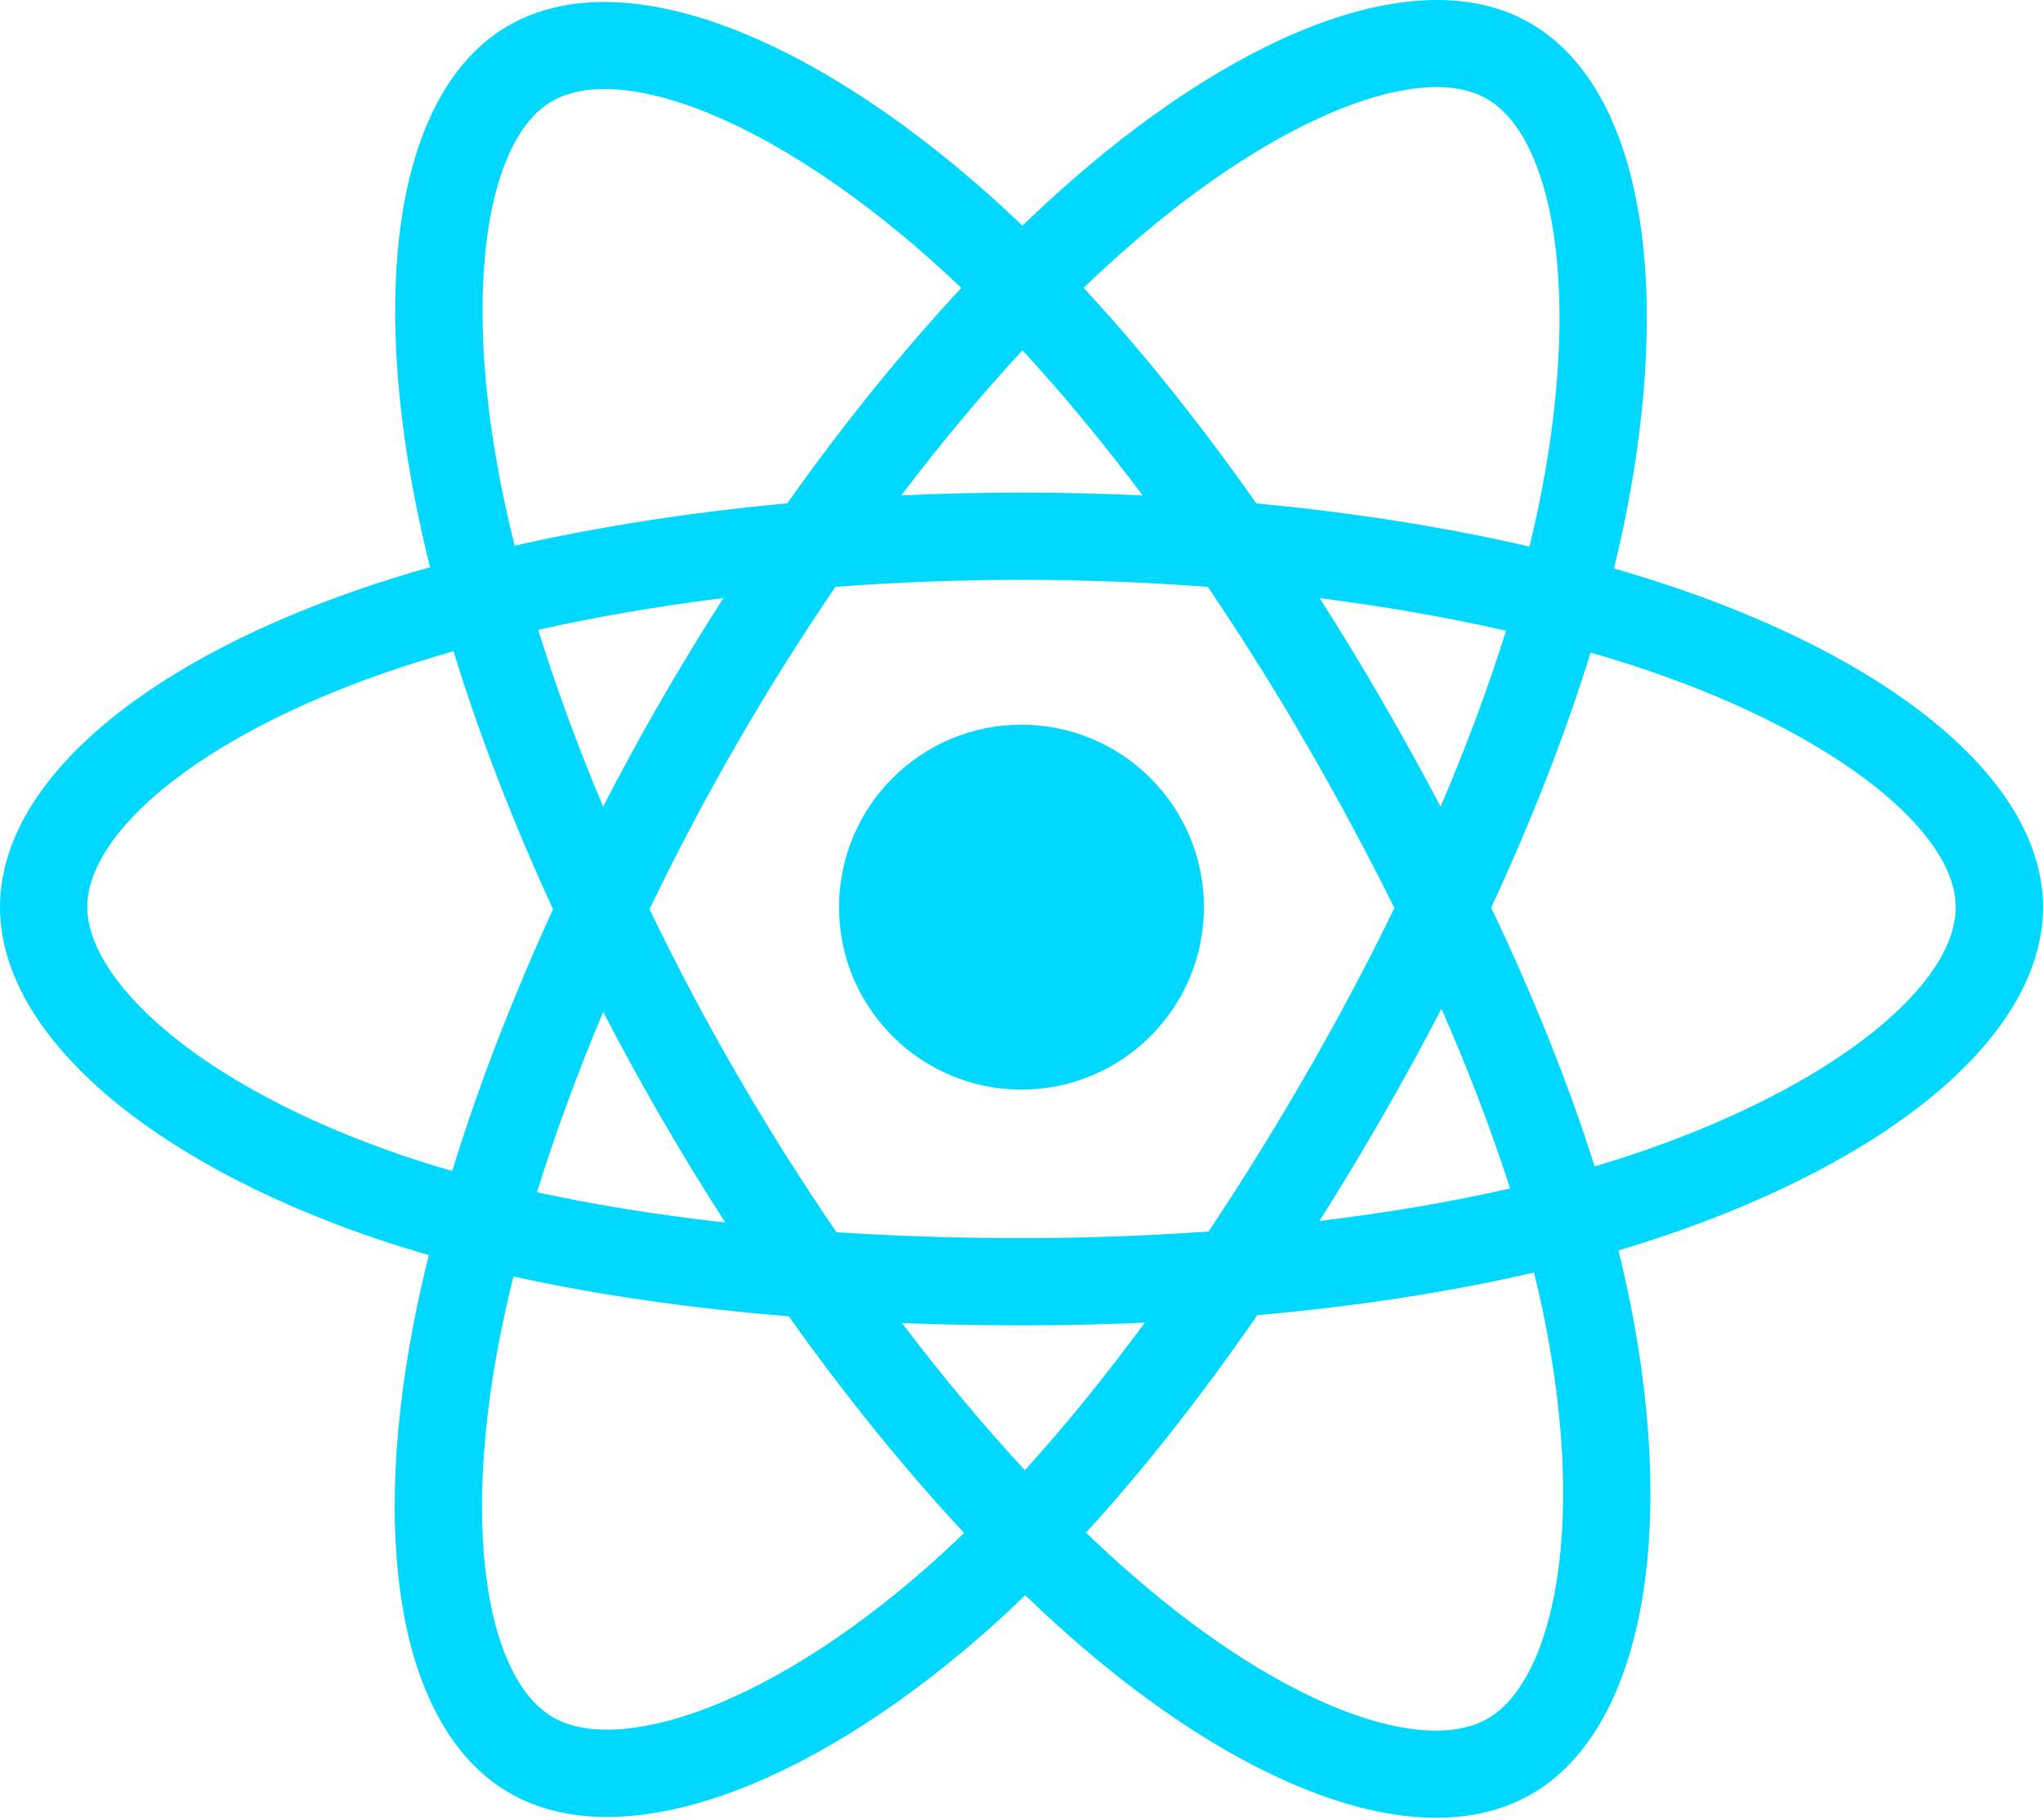
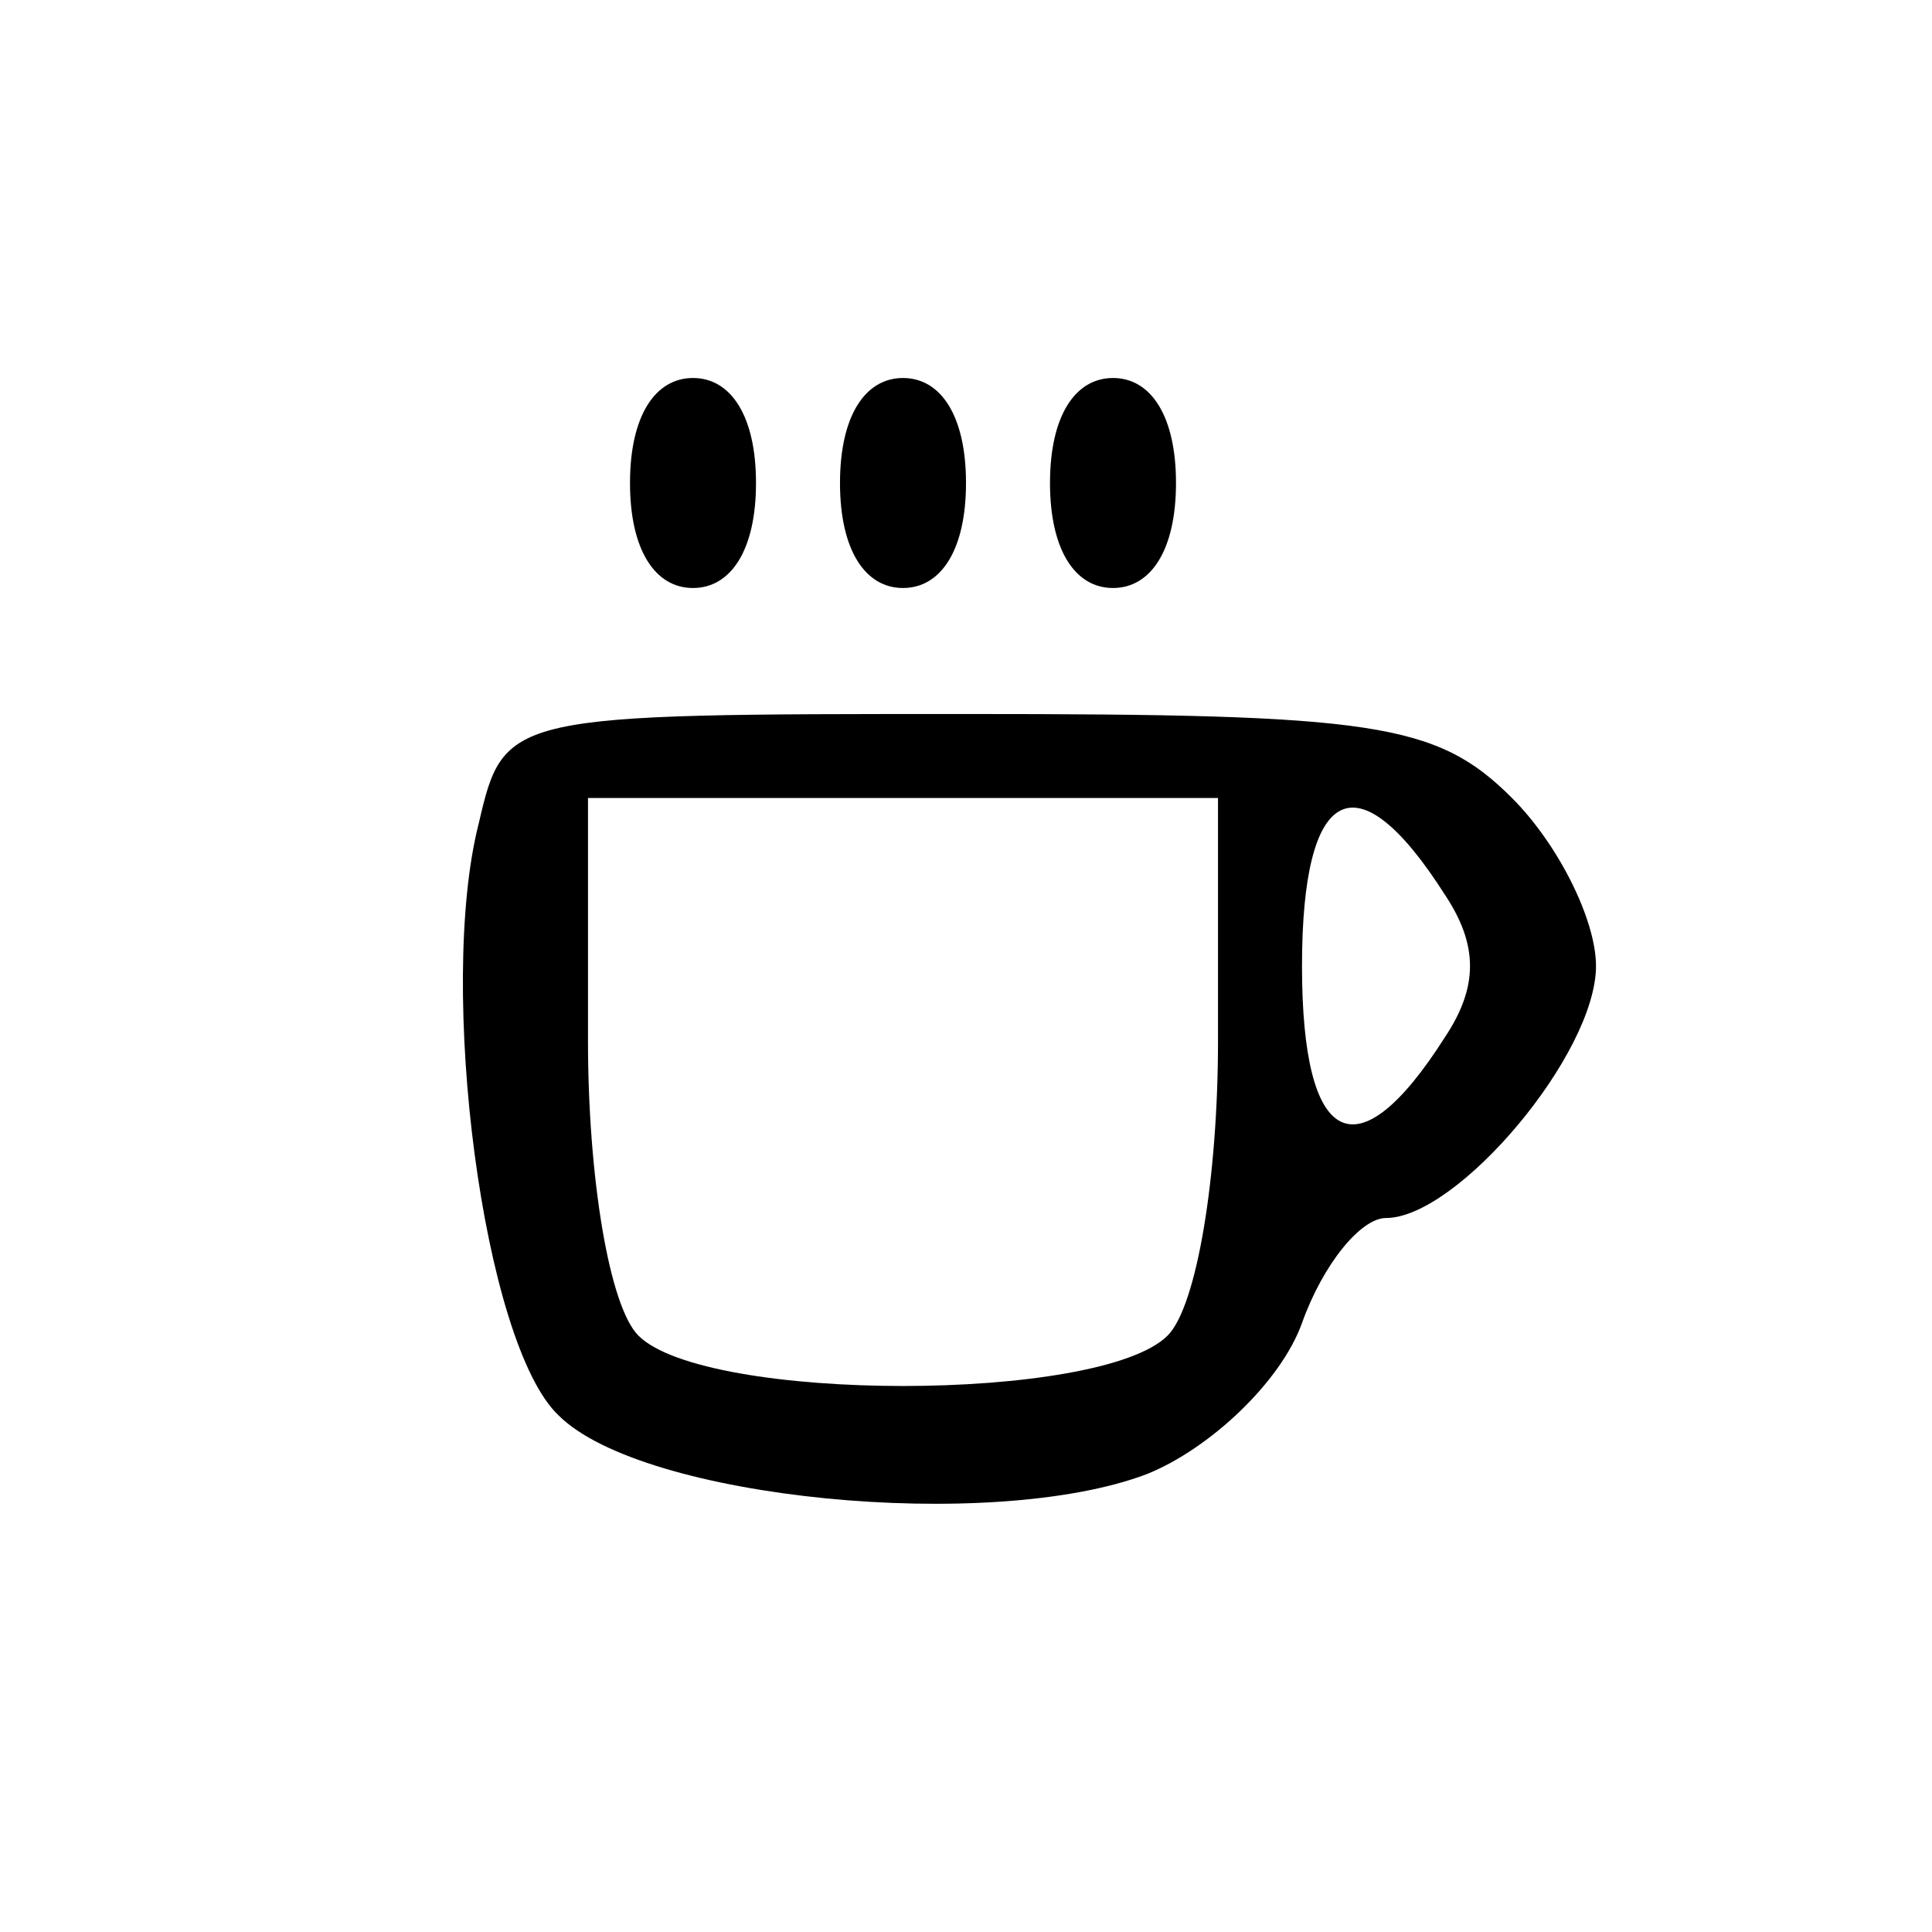
- <svg xmlns="http://www.w3.org/2000/svg" aria-hidden="true" role="img" class="iconify iconify--logos" width="35.93" height="32" preserveAspectRatio="xMidYMid meet" viewBox="0 0 256 228">
-   <path fill="#00D8FF" d="M210.483 73.824a171.49 171.49 0 0 0-8.24-2.597c.465-1.9.893-3.777 1.273-5.621c6.238-30.281 2.16-54.676-11.769-62.708c-13.355-7.7-35.196.329-57.254 19.526a171.23 171.23 0 0 0-6.375 5.848a155.866 155.866 0 0 0-4.241-3.917C100.759 3.829 77.587-4.822 63.673 3.233C50.33 10.957 46.379 33.89 51.995 62.588a170.974 170.974 0 0 0 1.892 8.48c-3.28.932-6.445 1.924-9.474 2.98C17.309 83.498 0 98.307 0 113.668c0 15.865 18.582 31.778 46.812 41.427a145.52 145.52 0 0 0 6.921 2.165a167.467 167.467 0 0 0-2.01 9.138c-5.354 28.2-1.173 50.591 12.134 58.266c13.744 7.926 36.812-.22 59.273-19.855a145.567 145.567 0 0 0 5.342-4.923a168.064 168.064 0 0 0 6.92 6.314c21.758 18.722 43.246 26.282 56.54 18.586c13.731-7.949 18.194-32.003 12.4-61.268a145.016 145.016 0 0 0-1.535-6.842c1.62-.48 3.21-.974 4.76-1.488c29.348-9.723 48.443-25.443 48.443-41.52c0-15.417-17.868-30.326-45.517-39.844Zm-6.365 70.984c-1.4.463-2.836.91-4.3 1.345c-3.24-10.257-7.612-21.163-12.963-32.432c5.106-11 9.31-21.767 12.459-31.957c2.619.758 5.16 1.557 7.61 2.4c23.69 8.156 38.14 20.213 38.14 29.504c0 9.896-15.606 22.743-40.946 31.14Zm-10.514 20.834c2.562 12.94 2.927 24.64 1.23 33.787c-1.524 8.219-4.59 13.698-8.382 15.893c-8.067 4.67-25.32-1.4-43.927-17.412a156.726 156.726 0 0 1-6.437-5.87c7.214-7.889 14.423-17.06 21.459-27.246c12.376-1.098 24.068-2.894 34.671-5.345a134.17 134.17 0 0 1 1.386 6.193ZM87.276 214.515c-7.882 2.783-14.16 2.863-17.955.675c-8.075-4.657-11.432-22.636-6.853-46.752a156.923 156.923 0 0 1 1.869-8.499c10.486 2.32 22.093 3.988 34.498 4.994c7.084 9.967 14.501 19.128 21.976 27.15a134.668 134.668 0 0 1-4.877 4.492c-9.933 8.682-19.886 14.842-28.658 17.94ZM50.35 144.747c-12.483-4.267-22.792-9.812-29.858-15.863c-6.35-5.437-9.555-10.836-9.555-15.216c0-9.322 13.897-21.212 37.076-29.293c2.813-.98 5.757-1.905 8.812-2.773c3.204 10.42 7.406 21.315 12.477 32.332c-5.137 11.18-9.399 22.249-12.634 32.792a134.718 134.718 0 0 1-6.318-1.979Zm12.378-84.26c-4.811-24.587-1.616-43.134 6.425-47.789c8.564-4.958 27.502 2.111 47.463 19.835a144.318 144.318 0 0 1 3.841 3.545c-7.438 7.987-14.787 17.08-21.808 26.988c-12.04 1.116-23.565 2.908-34.161 5.309a160.342 160.342 0 0 1-1.76-7.887Zm110.427 27.268a347.8 347.8 0 0 0-7.785-12.803c8.168 1.033 15.994 2.404 23.343 4.08c-2.206 7.072-4.956 14.465-8.193 22.045a381.151 381.151 0 0 0-7.365-13.322Zm-45.032-43.861c5.044 5.465 10.096 11.566 15.065 18.186a322.04 322.04 0 0 0-30.257-.006c4.974-6.559 10.069-12.652 15.192-18.18ZM82.802 87.83a323.167 323.167 0 0 0-7.227 13.238c-3.184-7.553-5.909-14.98-8.134-22.152c7.304-1.634 15.093-2.97 23.209-3.984a321.524 321.524 0 0 0-7.848 12.897Zm8.081 65.352c-8.385-.936-16.291-2.203-23.593-3.793c2.26-7.3 5.045-14.885 8.298-22.6a321.187 321.187 0 0 0 7.257 13.246c2.594 4.48 5.28 8.868 8.038 13.147Zm37.542 31.03c-5.184-5.592-10.354-11.779-15.403-18.433c4.902.192 9.899.29 14.978.29c5.218 0 10.376-.117 15.453-.343c-4.985 6.774-10.018 12.97-15.028 18.486Zm52.198-57.817c3.422 7.8 6.306 15.345 8.596 22.52c-7.422 1.694-15.436 3.058-23.88 4.071a382.417 382.417 0 0 0 7.859-13.026a347.403 347.403 0 0 0 7.425-13.565Zm-16.898 8.101a358.557 358.557 0 0 1-12.281 19.815a329.4 329.4 0 0 1-23.444.823c-7.967 0-15.716-.248-23.178-.732a310.202 310.202 0 0 1-12.513-19.846h.001a307.41 307.41 0 0 1-10.923-20.627a310.278 310.278 0 0 1 10.89-20.637l-.001.001a307.318 307.318 0 0 1 12.413-19.761c7.613-.576 15.42-.876 23.31-.876H128c7.926 0 15.743.303 23.354.883a329.357 329.357 0 0 1 12.335 19.695a358.489 358.489 0 0 1 11.036 20.54a329.472 329.472 0 0 1-11 20.722Zm22.56-122.124c8.572 4.944 11.906 24.881 6.52 51.026c-.344 1.668-.73 3.367-1.15 5.09c-10.622-2.452-22.155-4.275-34.23-5.408c-7.034-10.017-14.323-19.124-21.64-27.008a160.789 160.789 0 0 1 5.888-5.4c18.9-16.447 36.564-22.941 44.612-18.3ZM128 90.808c12.625 0 22.86 10.235 22.86 22.86s-10.235 22.86-22.86 22.86s-22.86-10.235-22.86-22.86s10.235-22.86 22.86-22.86Z" />
+ <svg xmlns="http://www.w3.org/2000/svg" version="1.0" width="46pt" height="46pt" viewBox="0 0 46 46" preserveAspectRatio="xMidYMid meet">
+   <g transform="translate(0,46) scale(0.1,-0.1)" fill="#000000" stroke="none">
+     <path d="M150 345 c0 -16 6 -25 15 -25 9 0 15 9 15 25 0 16 -6 25 -15 25 -9 0 -15 -9 -15 -25z" />
+     <path d="M200 345 c0 -16 6 -25 15 -25 9 0 15 9 15 25 0 16 -6 25 -15 25 -9 0 -15 -9 -15 -25z" />
+     <path d="M250 345 c0 -16 6 -25 15 -25 9 0 15 9 15 25 0 16 -6 25 -15 25 -9 0 -15 -9 -15 -25z" />
+     <path d="M114 264 c-10 -39 1 -124 19 -141 20 -20 103 -28 140 -14 15 6 32 22 37 36 5 14 14 25 20 25 17 0 50 39 50 60 0 11 -9 29 -20 40 -18 18 -33 20 -130 20 -109 0 -110 0 -116 -26z m176 -52 c0 -32 -5 -63 -12 -70 -16 -16 -110 -16 -126 0 -7 7 -12 38 -12 70 l0 58 75 0 75 0 0 -58z m54 35 c8 -12 8 -22 0 -34 -21 -33 -34 -26 -34 17 0 43 13 50 34 17z" />
+   </g>
</svg>
